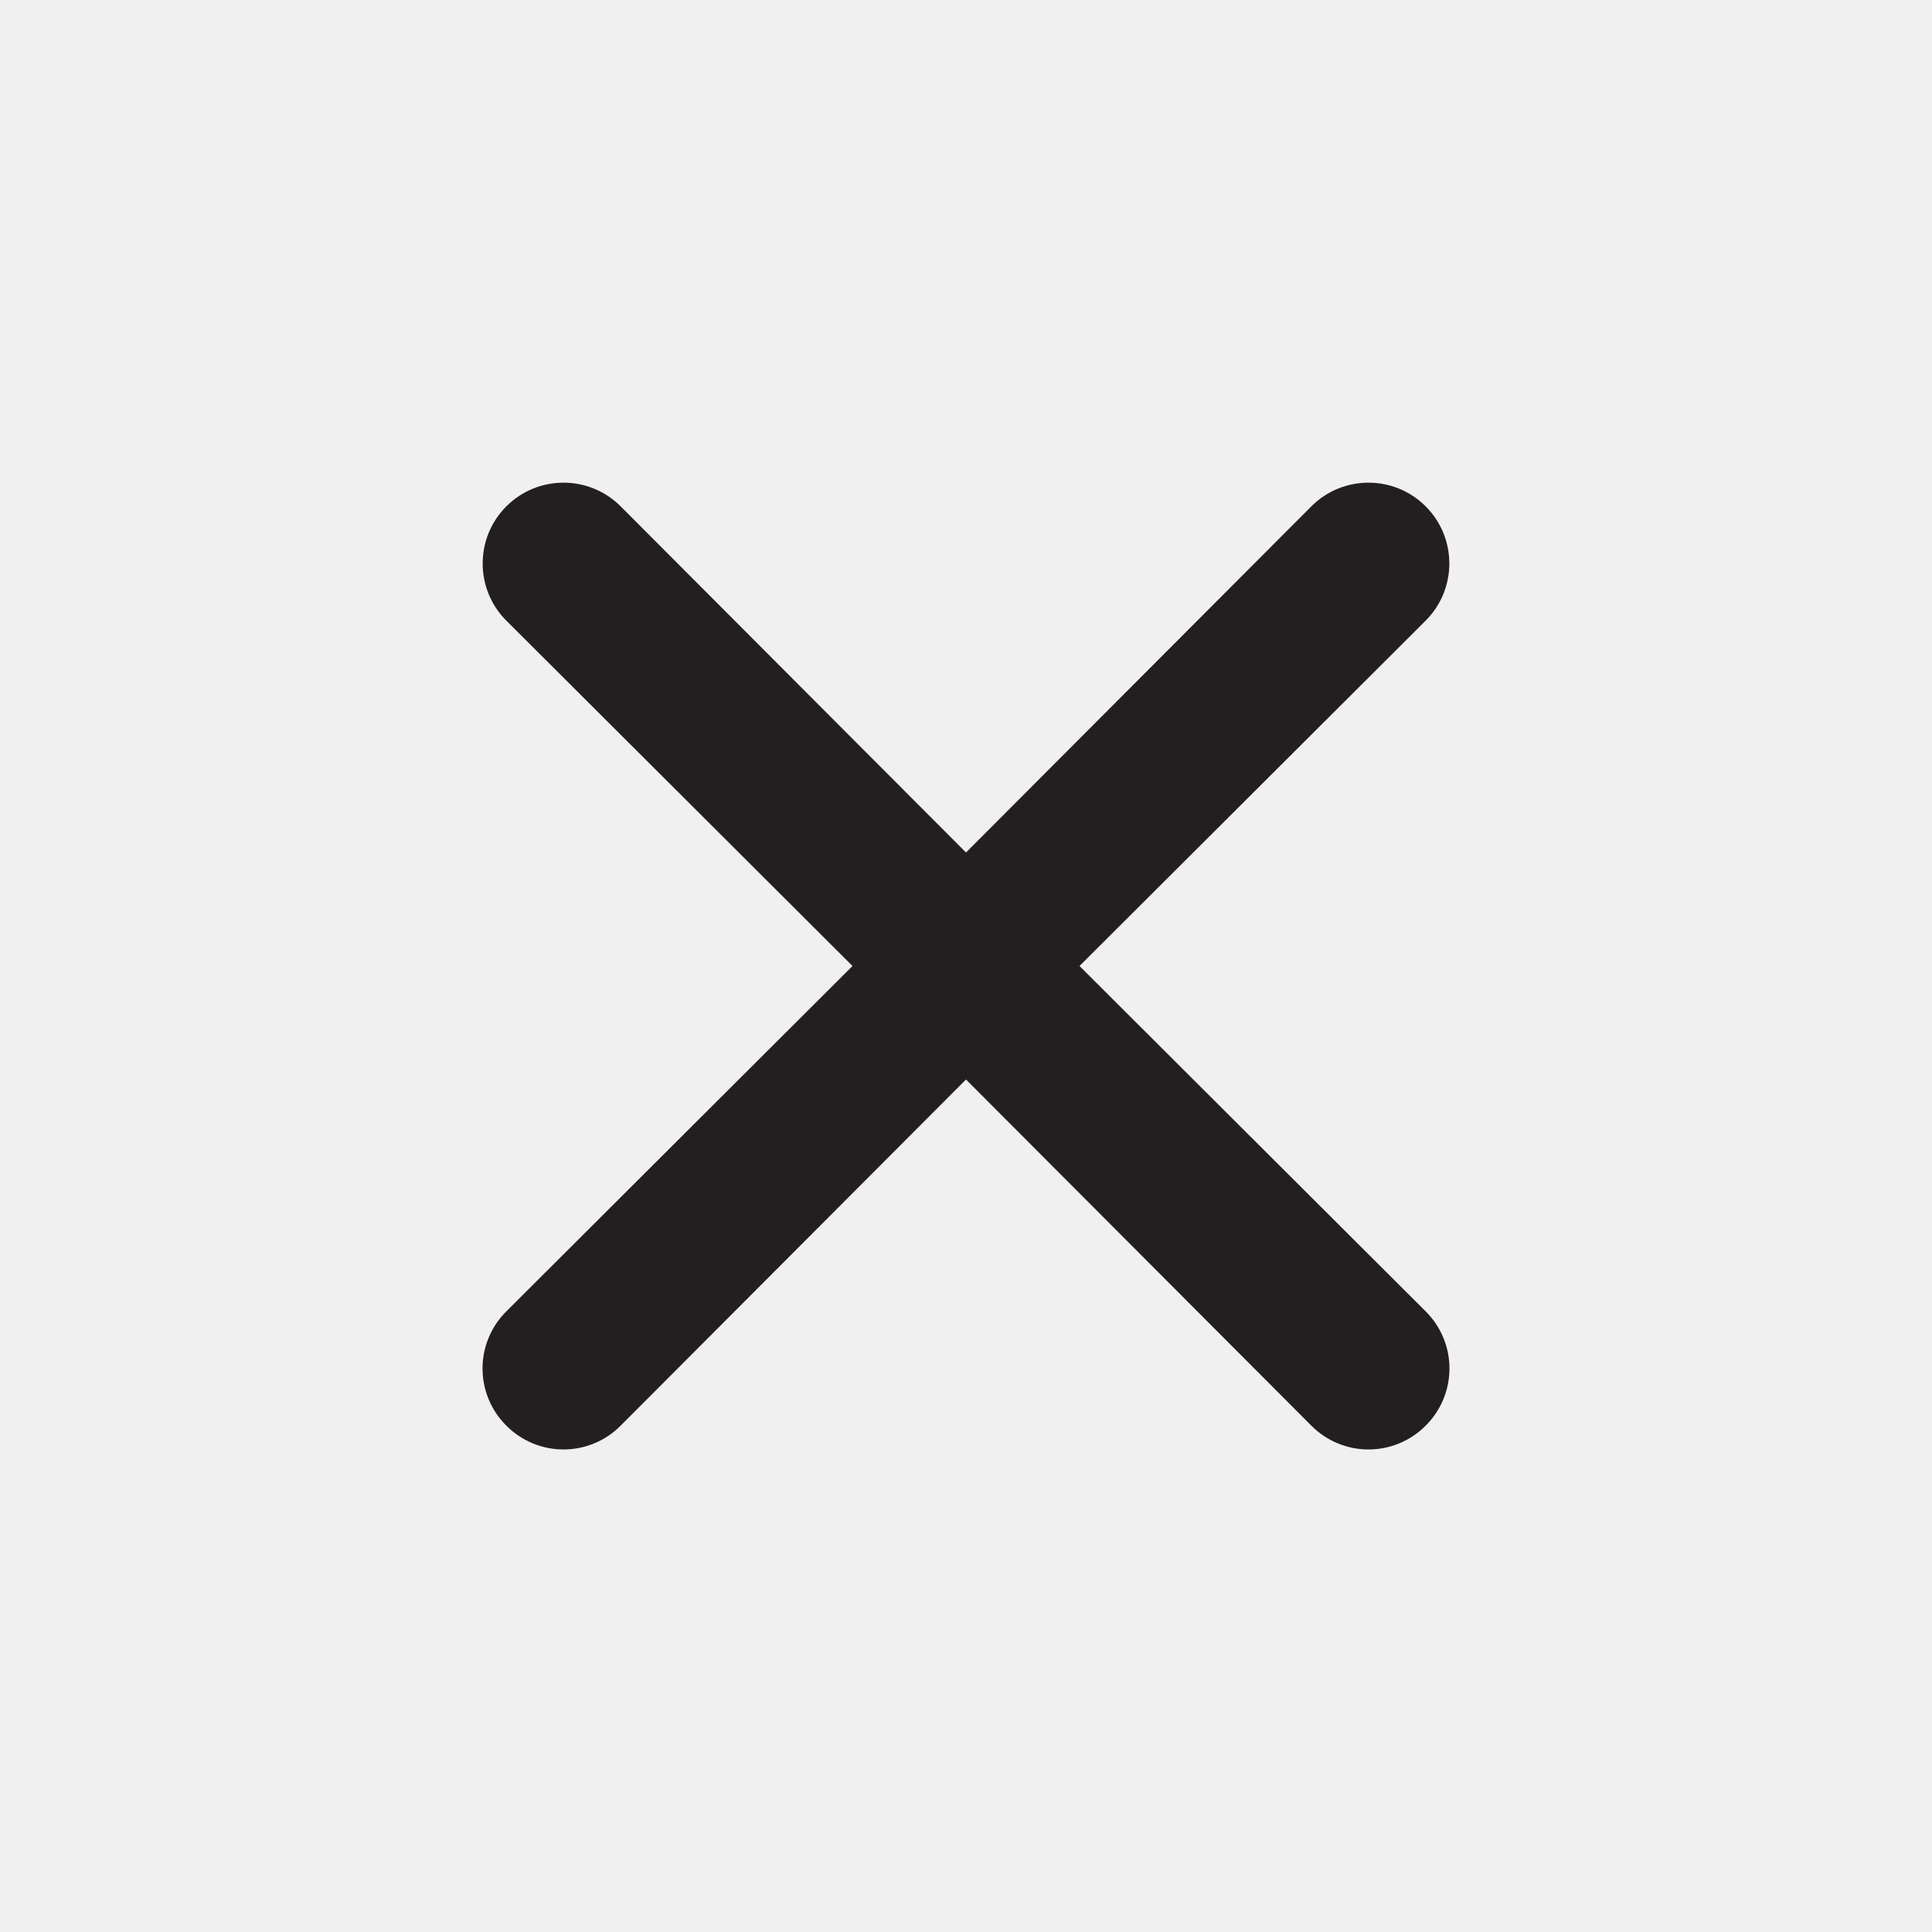
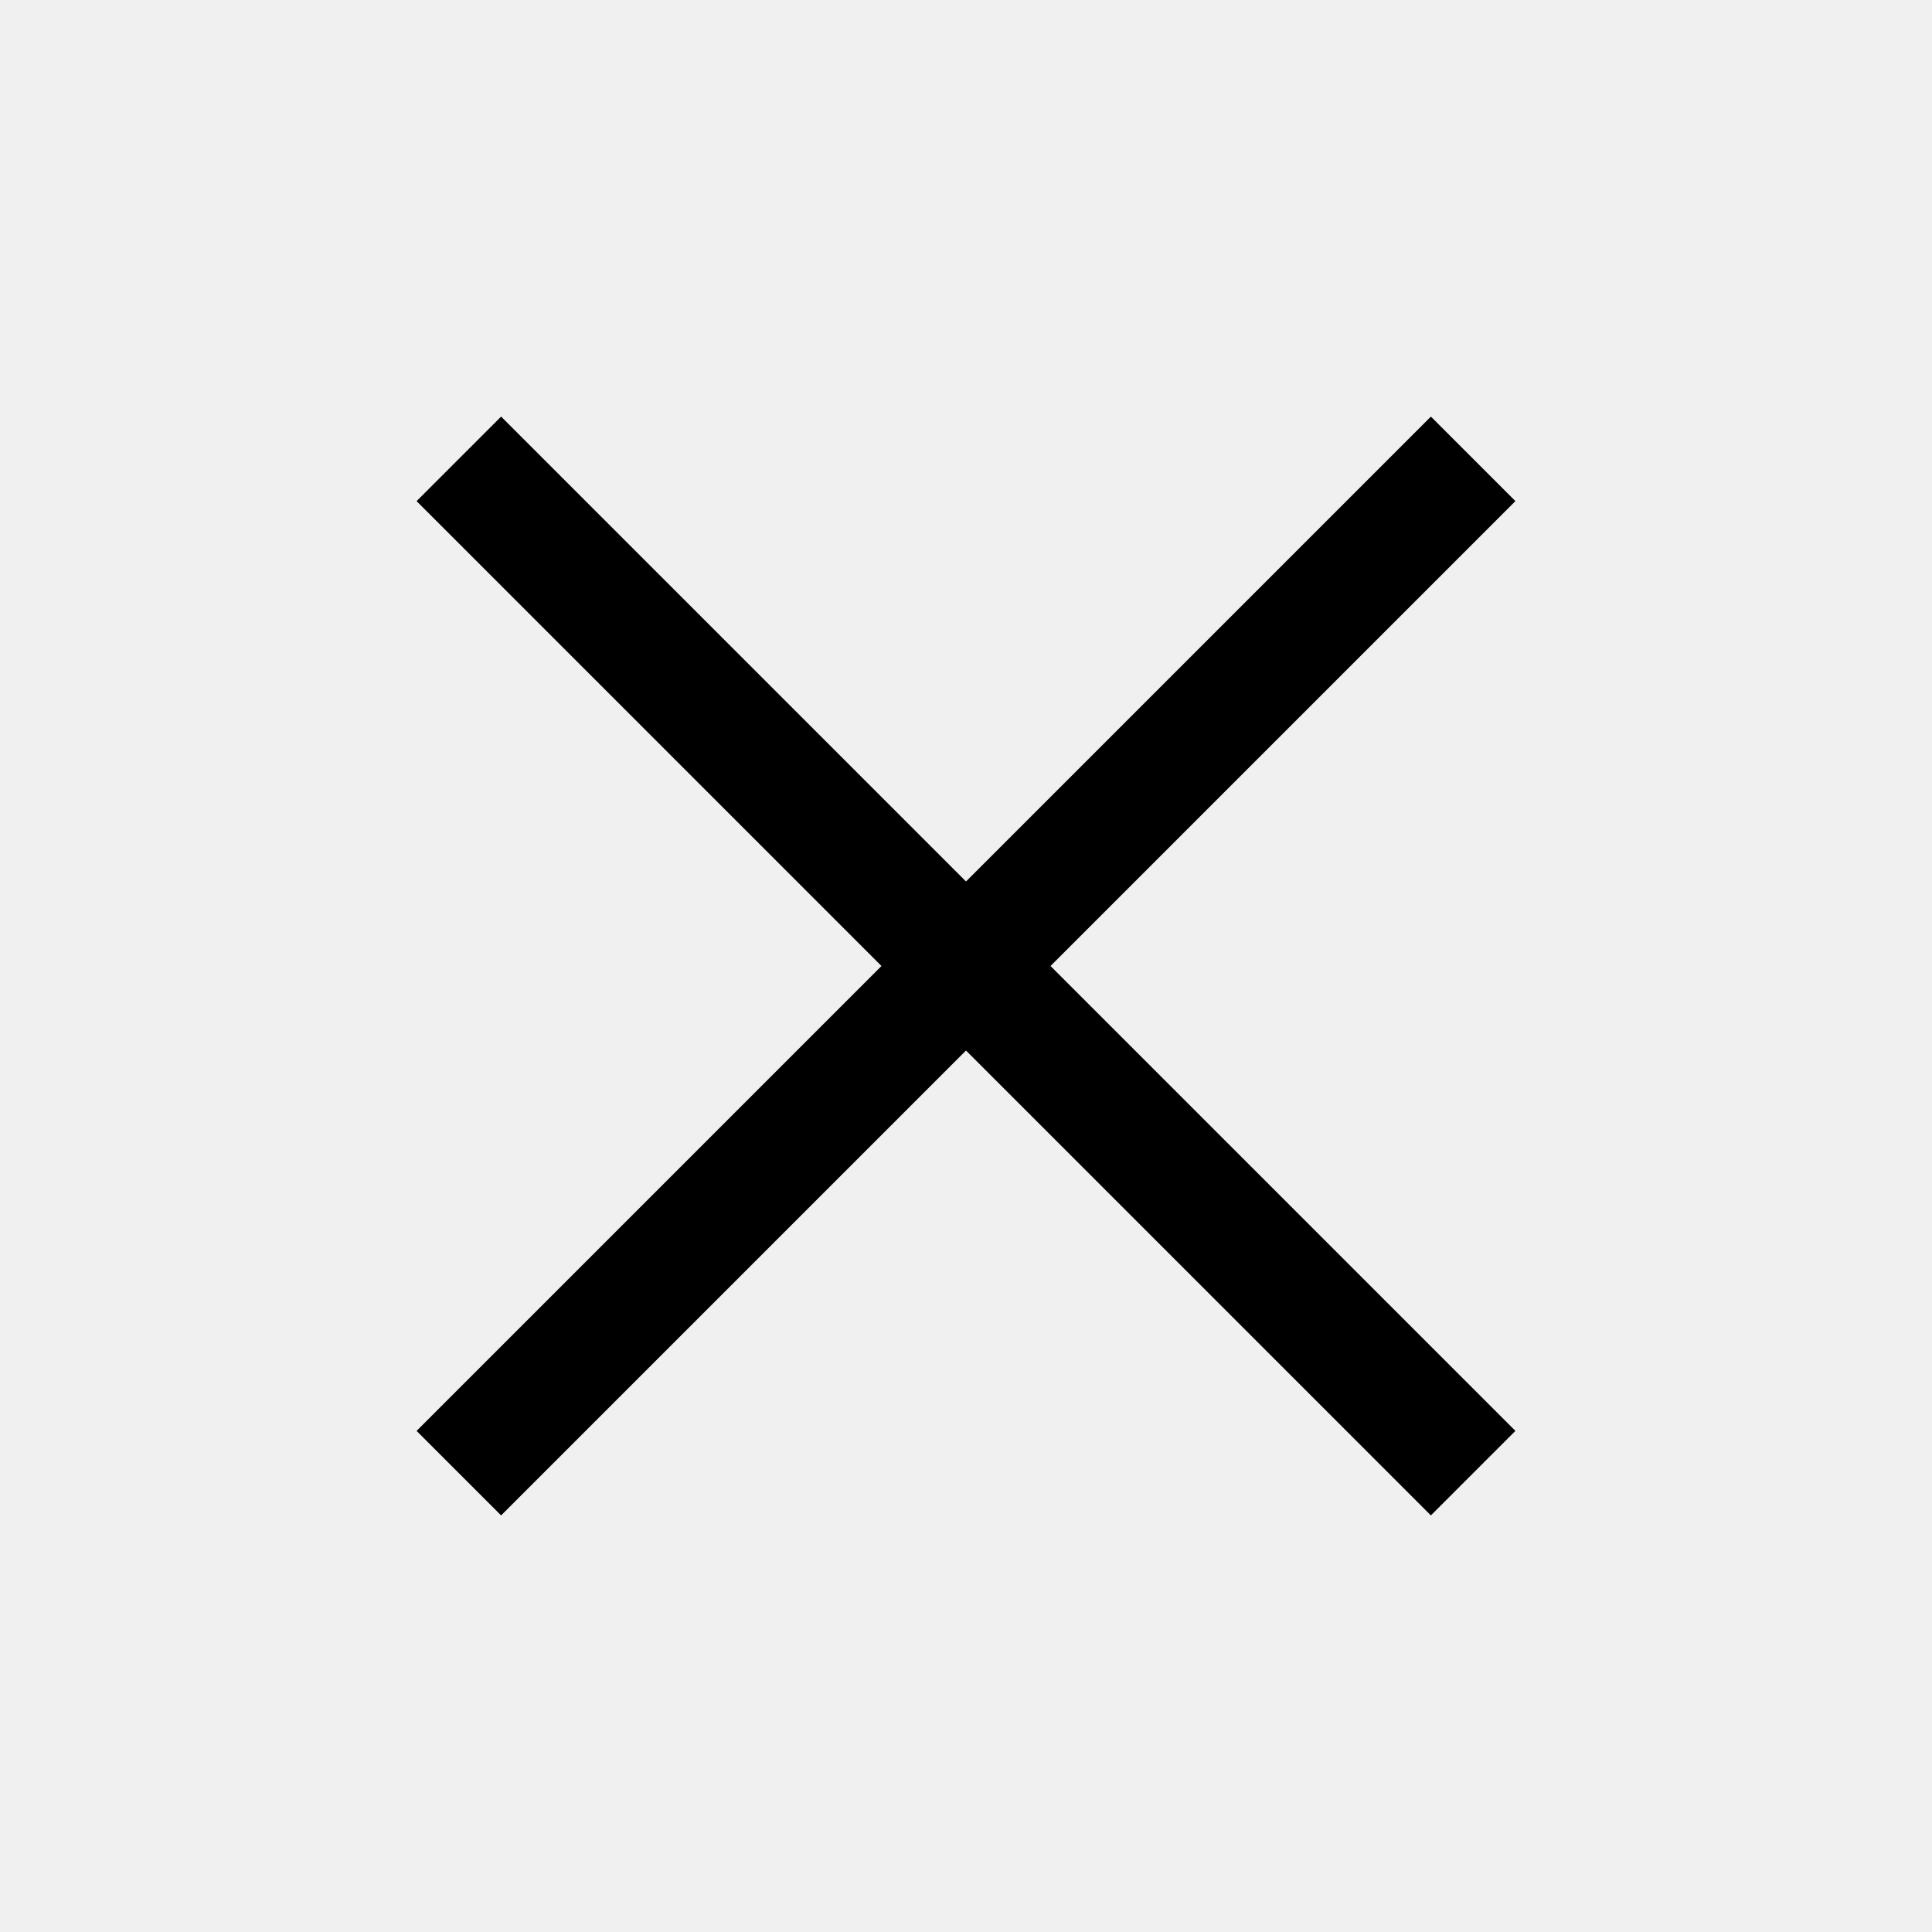
- <svg xmlns="http://www.w3.org/2000/svg" viewBox="0 0 24 24">
-   <path d="m0 0h24v24h-24z" fill="#fff" opacity="0" transform="matrix(-1 0 0 -1 24 24)" />
-   <path d="m13.41 12 4.3-4.29a1 1 0 1 0 -1.42-1.42l-4.29 4.3-4.29-4.3a1 1 0 0 0 -1.42 1.42l4.3 4.29-4.3 4.29a1 1 0 0 0 0 1.42 1 1 0 0 0 1.42 0l4.29-4.3 4.29 4.3a1 1 0 0 0 1.42 0 1 1 0 0 0 0-1.42z" fill="#231f20" />
+ <svg xmlns="http://www.w3.org/2000/svg" height="48" viewBox="0 96 960 960" width="48">
+   <path d="m249 849-42-42 231-231-231-231 42-42 231 231 231-231 42 42-231 231 231 231-42 42-231-231-231 231Z" />
</svg>
